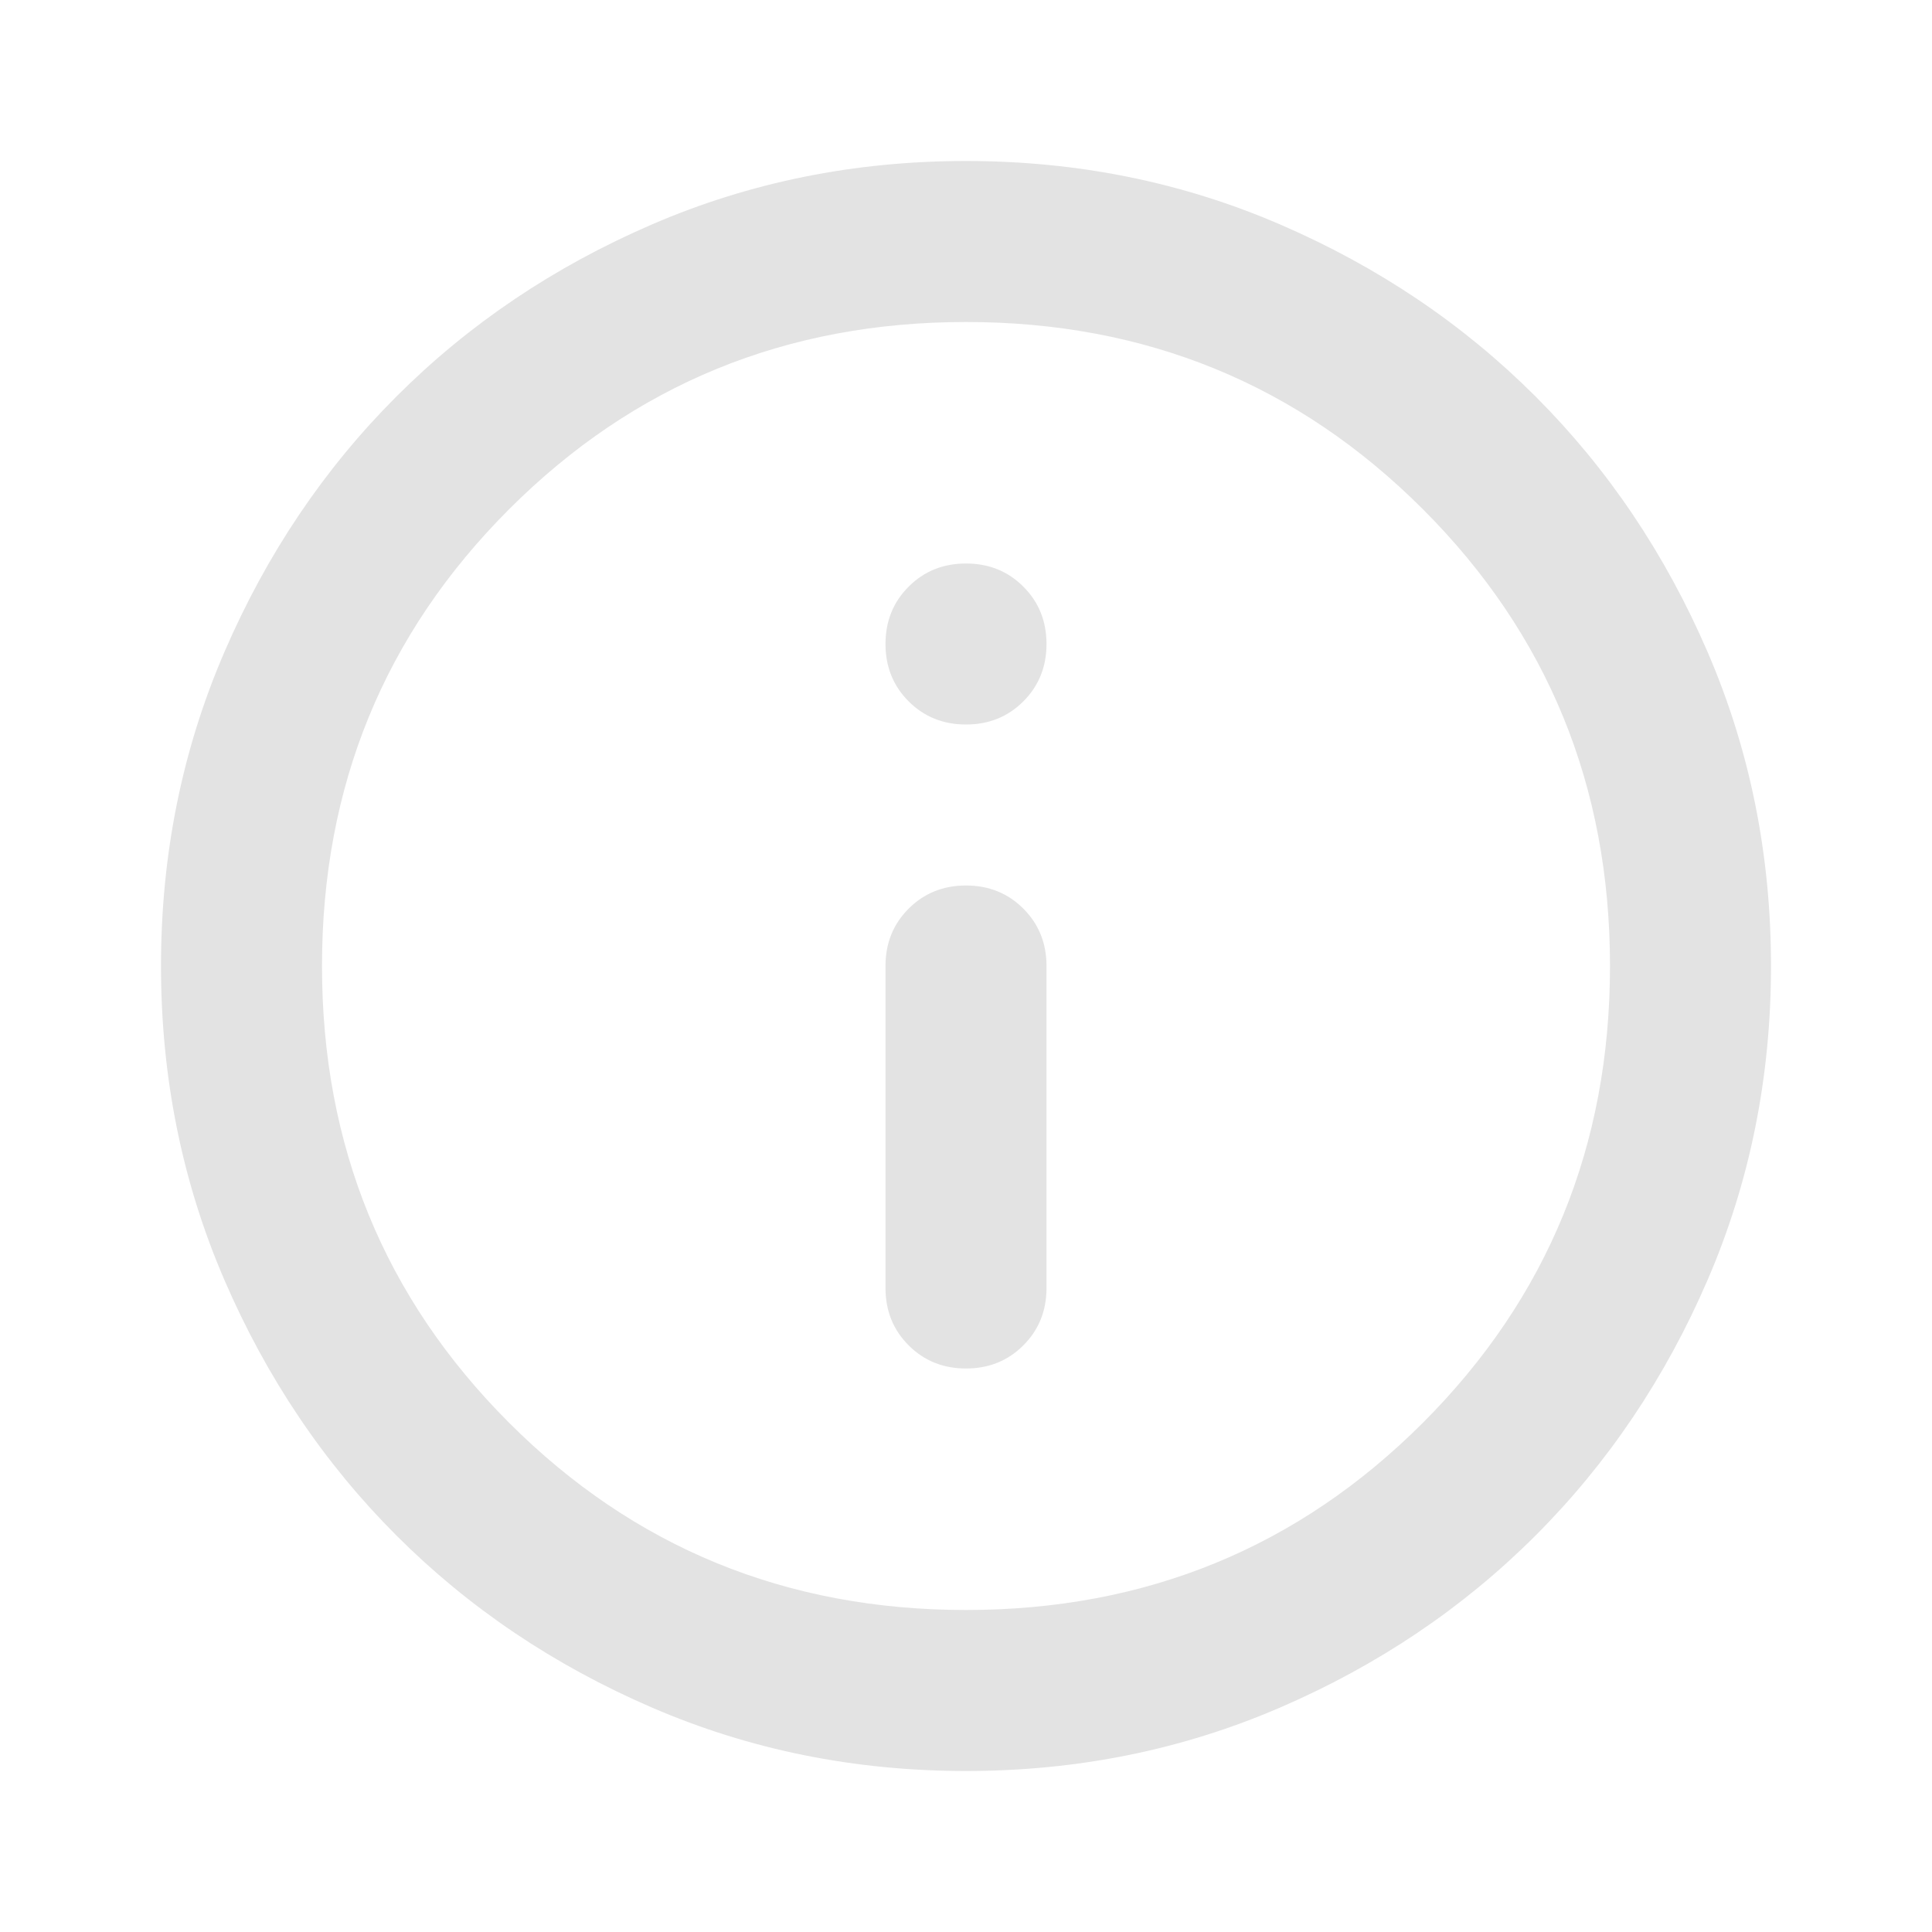
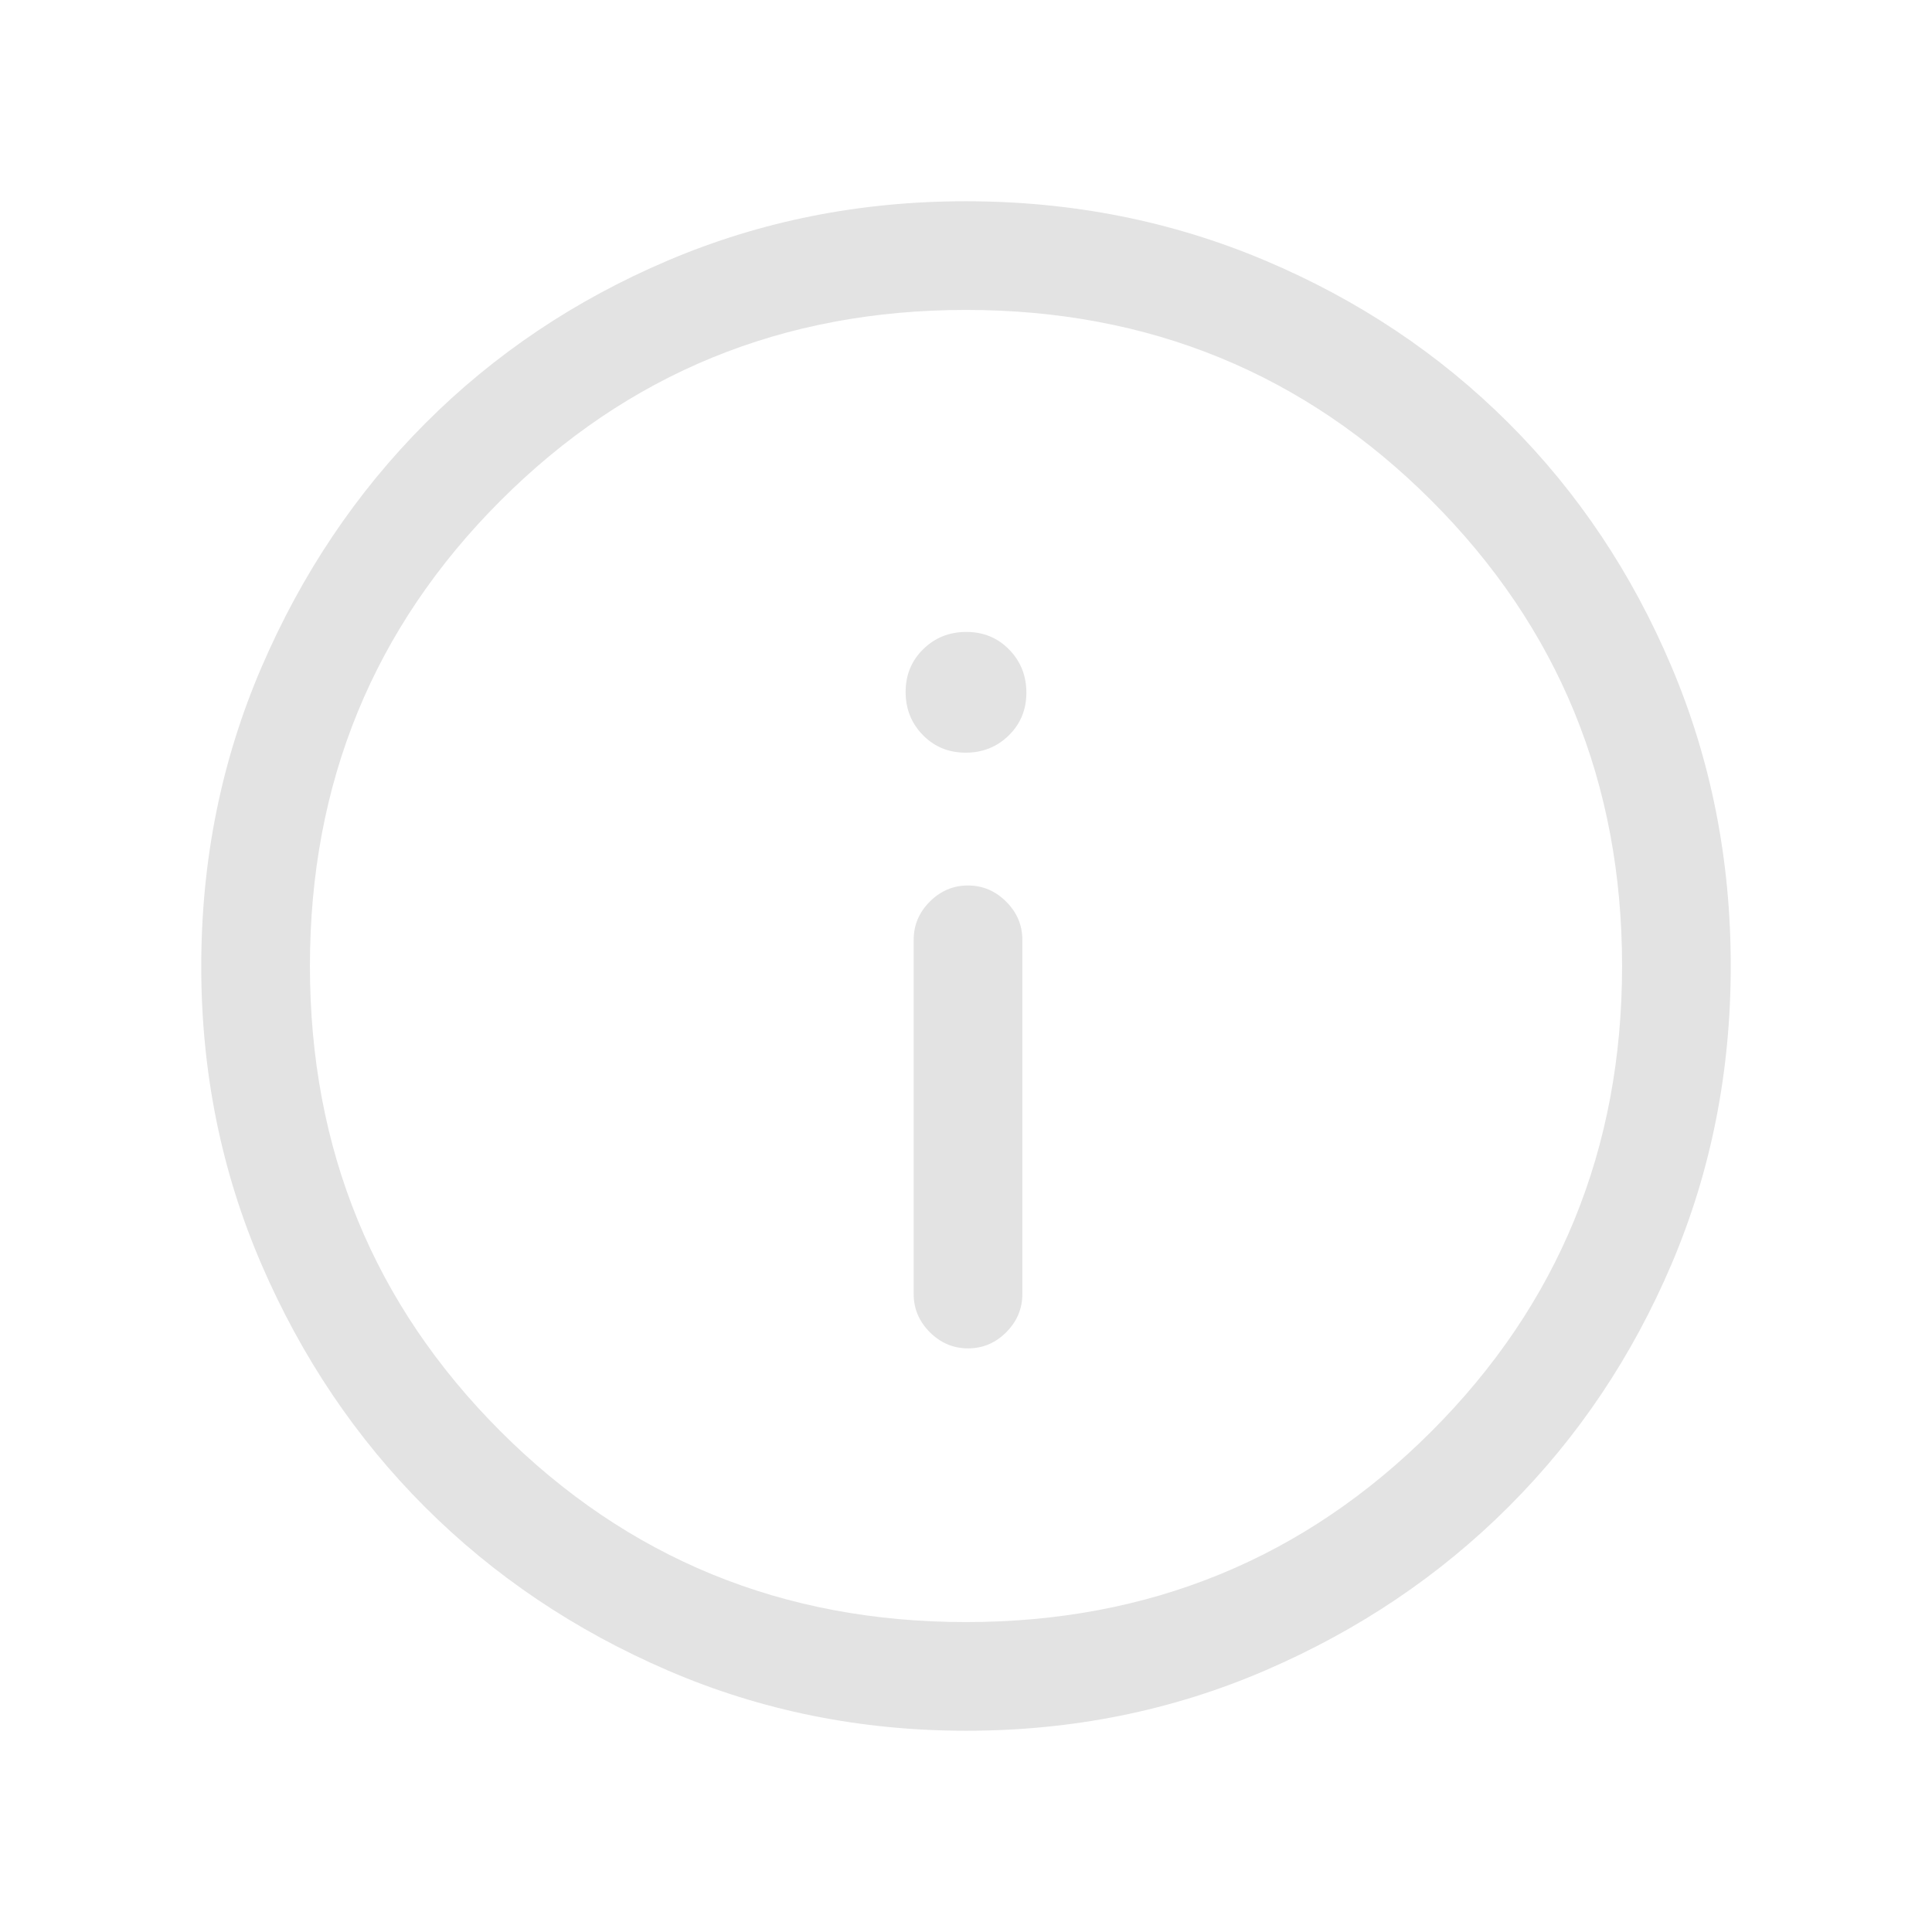
<svg xmlns="http://www.w3.org/2000/svg" height="24px" viewBox="0 -960 960 960" width="24px" fill="#e3e3e3">
-   <path d="M480-280q17 0 28.5-11.5T520-320v-160q0-17-11.5-28.5T480-520q-17 0-28.5 11.5T440-480v160q0 17 11.5 28.5T480-280Zm0-320q17 0 28.5-11.5T520-640q0-17-11.5-28.5T480-680q-17 0-28.5 11.5T440-640q0 17 11.5 28.5T480-600Zm0 520q-83 0-156-31.5T197-197q-54-54-85.5-127T80-480q0-83 31.5-156T197-763q54-54 127-85.5T480-880q83 0 156 31.5T763-763q54 54 85.5 127T880-480q0 83-31.5 156T763-197q-54 54-127 85.5T480-80Zm0-80q134 0 227-93t93-227q0-134-93-227t-227-93q-134 0-227 93t-93 227q0 134 93 227t227 93Zm0-320Z" />
+   <path d="M481.04-290q10.96 0 18.96-8.02 8-8.03 8-18.98v-176q0-10.95-8.04-18.98-8.03-8.02-19-8.02-10.96 0-18.96 8.02-8 8.03-8 18.98v176q0 10.95 8.04 18.98 8.03 8.02 19 8.02Zm-1.22-296q12.68 0 21.43-8.57 8.75-8.58 8.75-21.25 0-12.68-8.57-21.43-8.58-8.75-21.25-8.75-12.68 0-21.43 8.57-8.75 8.58-8.75 21.25 0 12.68 8.57 21.43 8.58 8.75 21.25 8.75Zm.35 486q-78.81 0-148.21-29.91T211.23-211.1q-51.34-51.28-81.28-120.59Q100-401.01 100-479.83q0-79.07 29.97-148.69t81.35-121.13q51.38-51.5 120.59-80.92Q401.13-860 479.83-860q79.06 0 148.67 29.39 69.62 29.39 121.13 80.85 51.52 51.46 80.94 121.02Q860-559.18 860-480.09t-29.39 148.15q-29.39 69.06-80.84 120.49-51.44 51.44-120.98 81.45-69.55 30-148.62 30Zm-.17-54q136.51 0 231.26-94.74Q806-343.49 806-480t-94.74-231.26Q616.51-806 480-806t-231.26 94.74Q154-616.51 154-480t94.74 231.26Q343.49-154 480-154Zm0-326Z" />
</svg>
